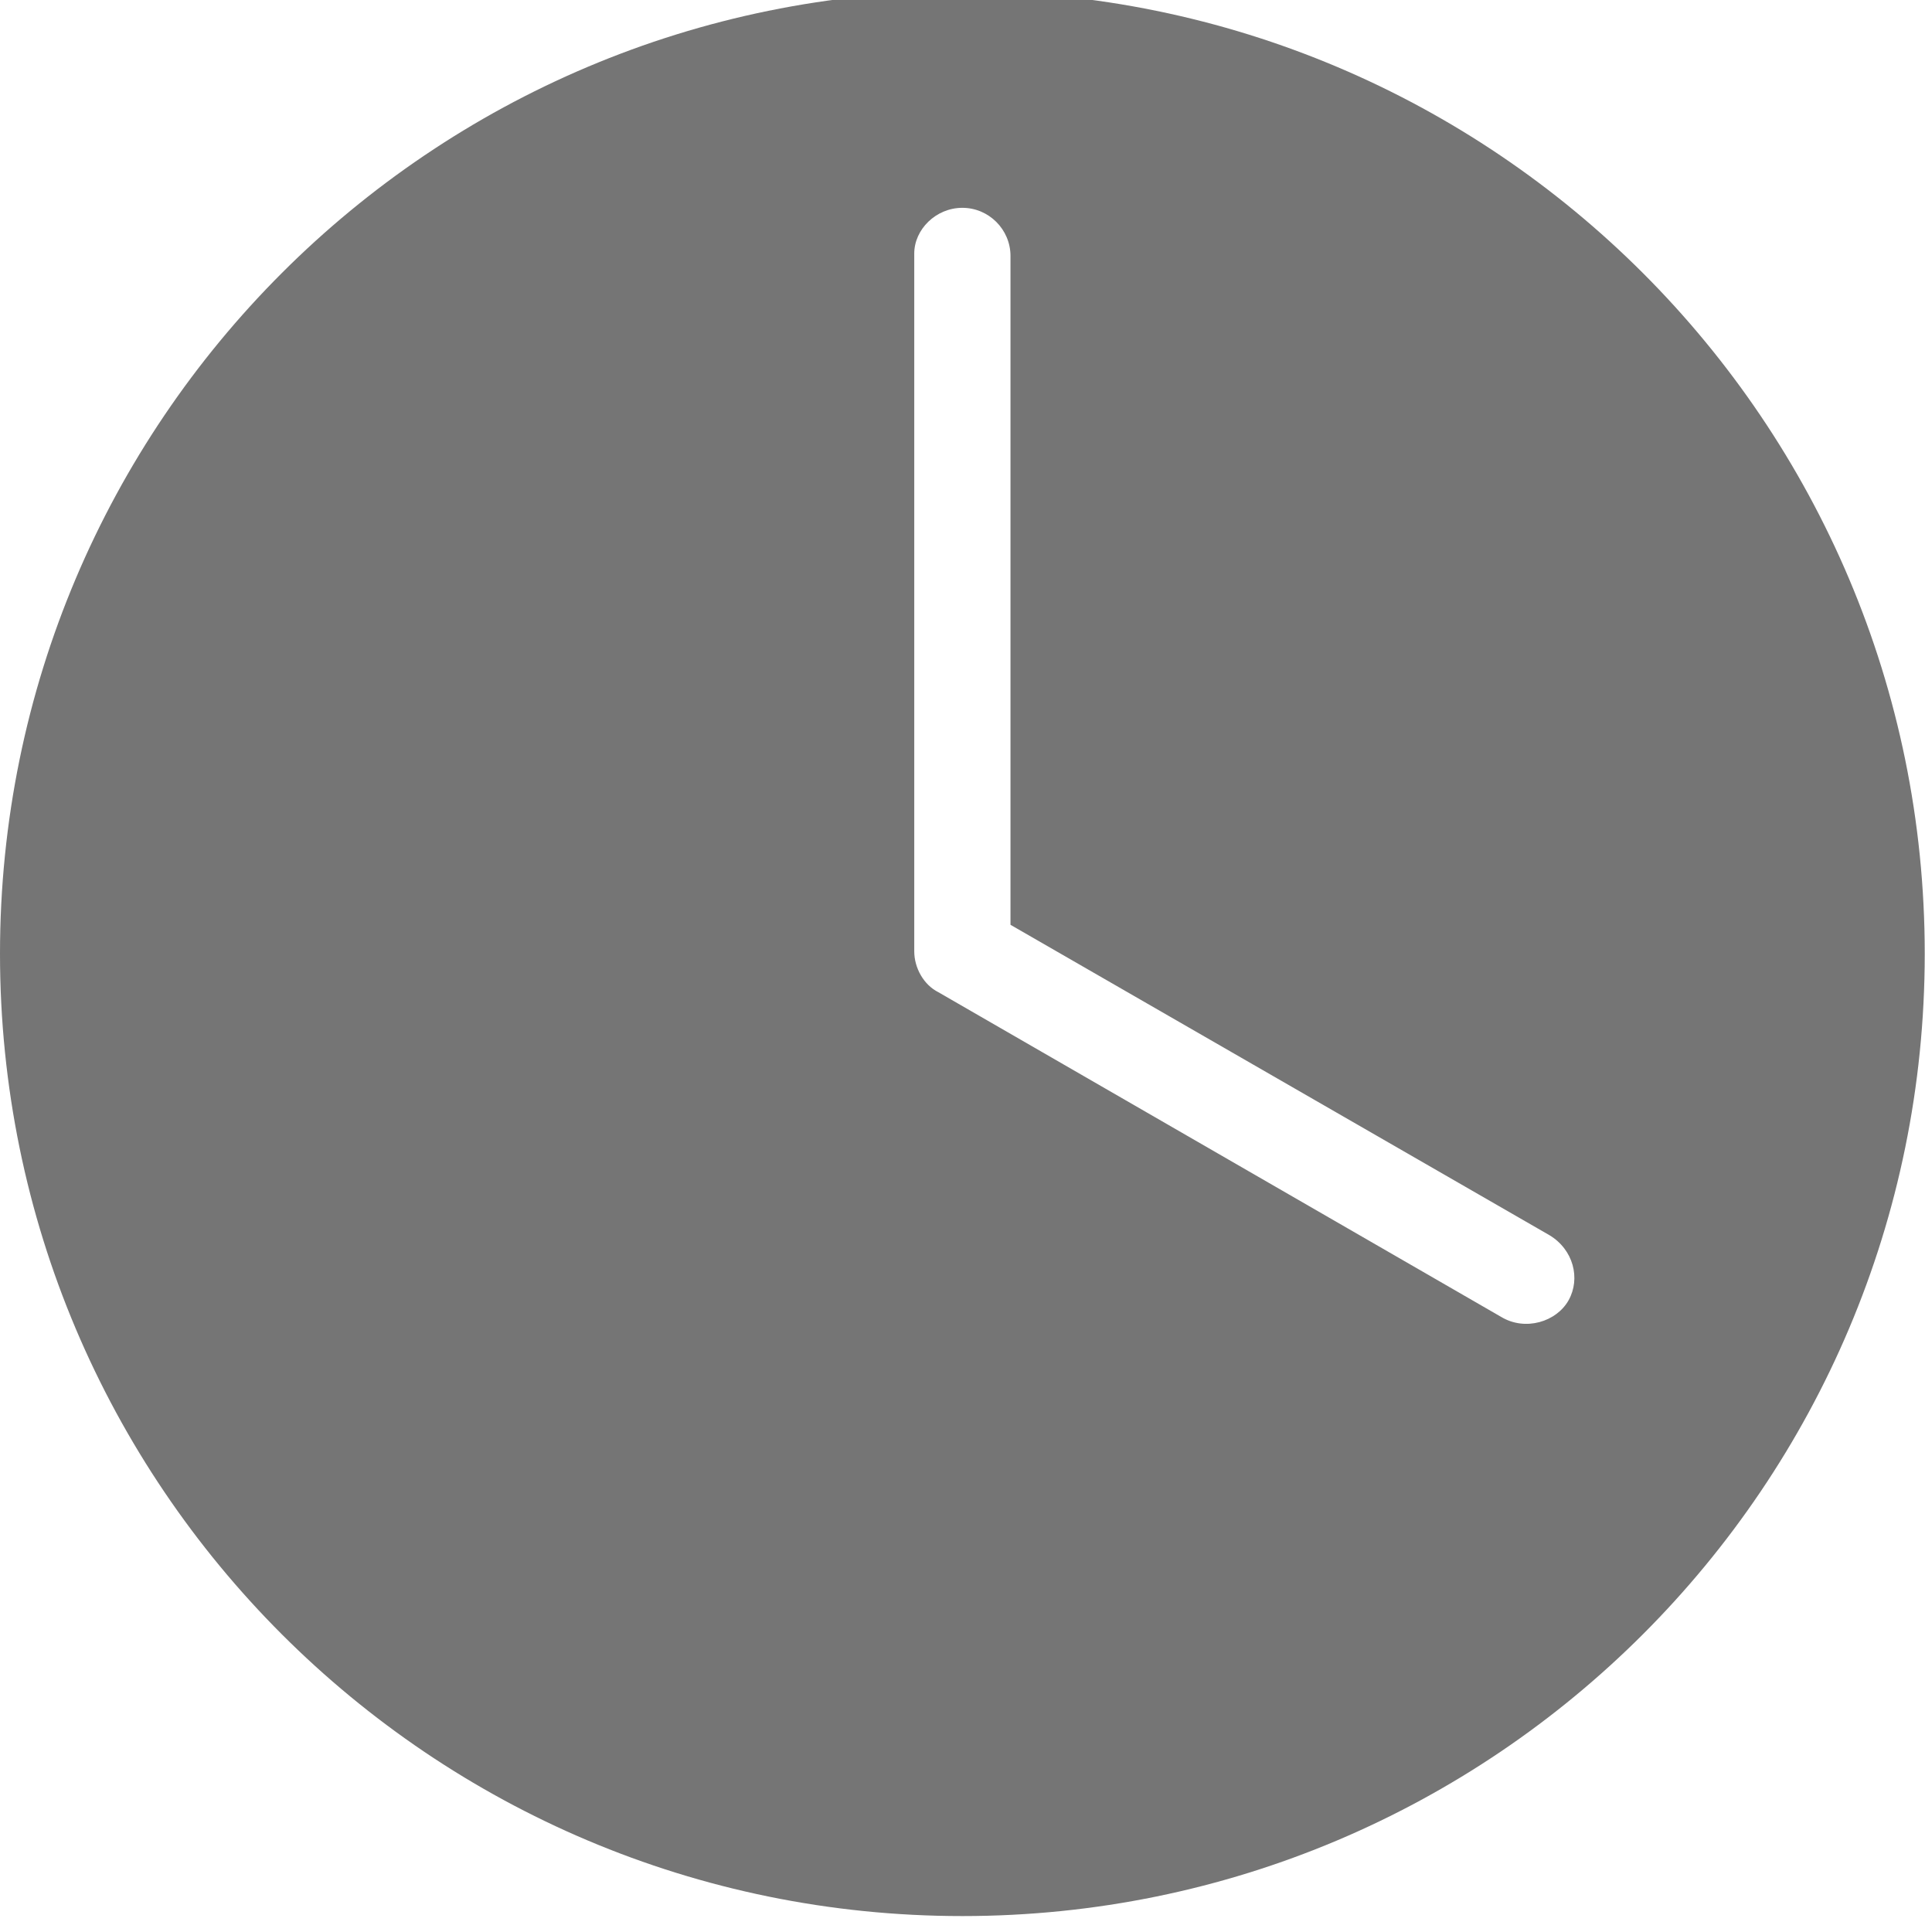
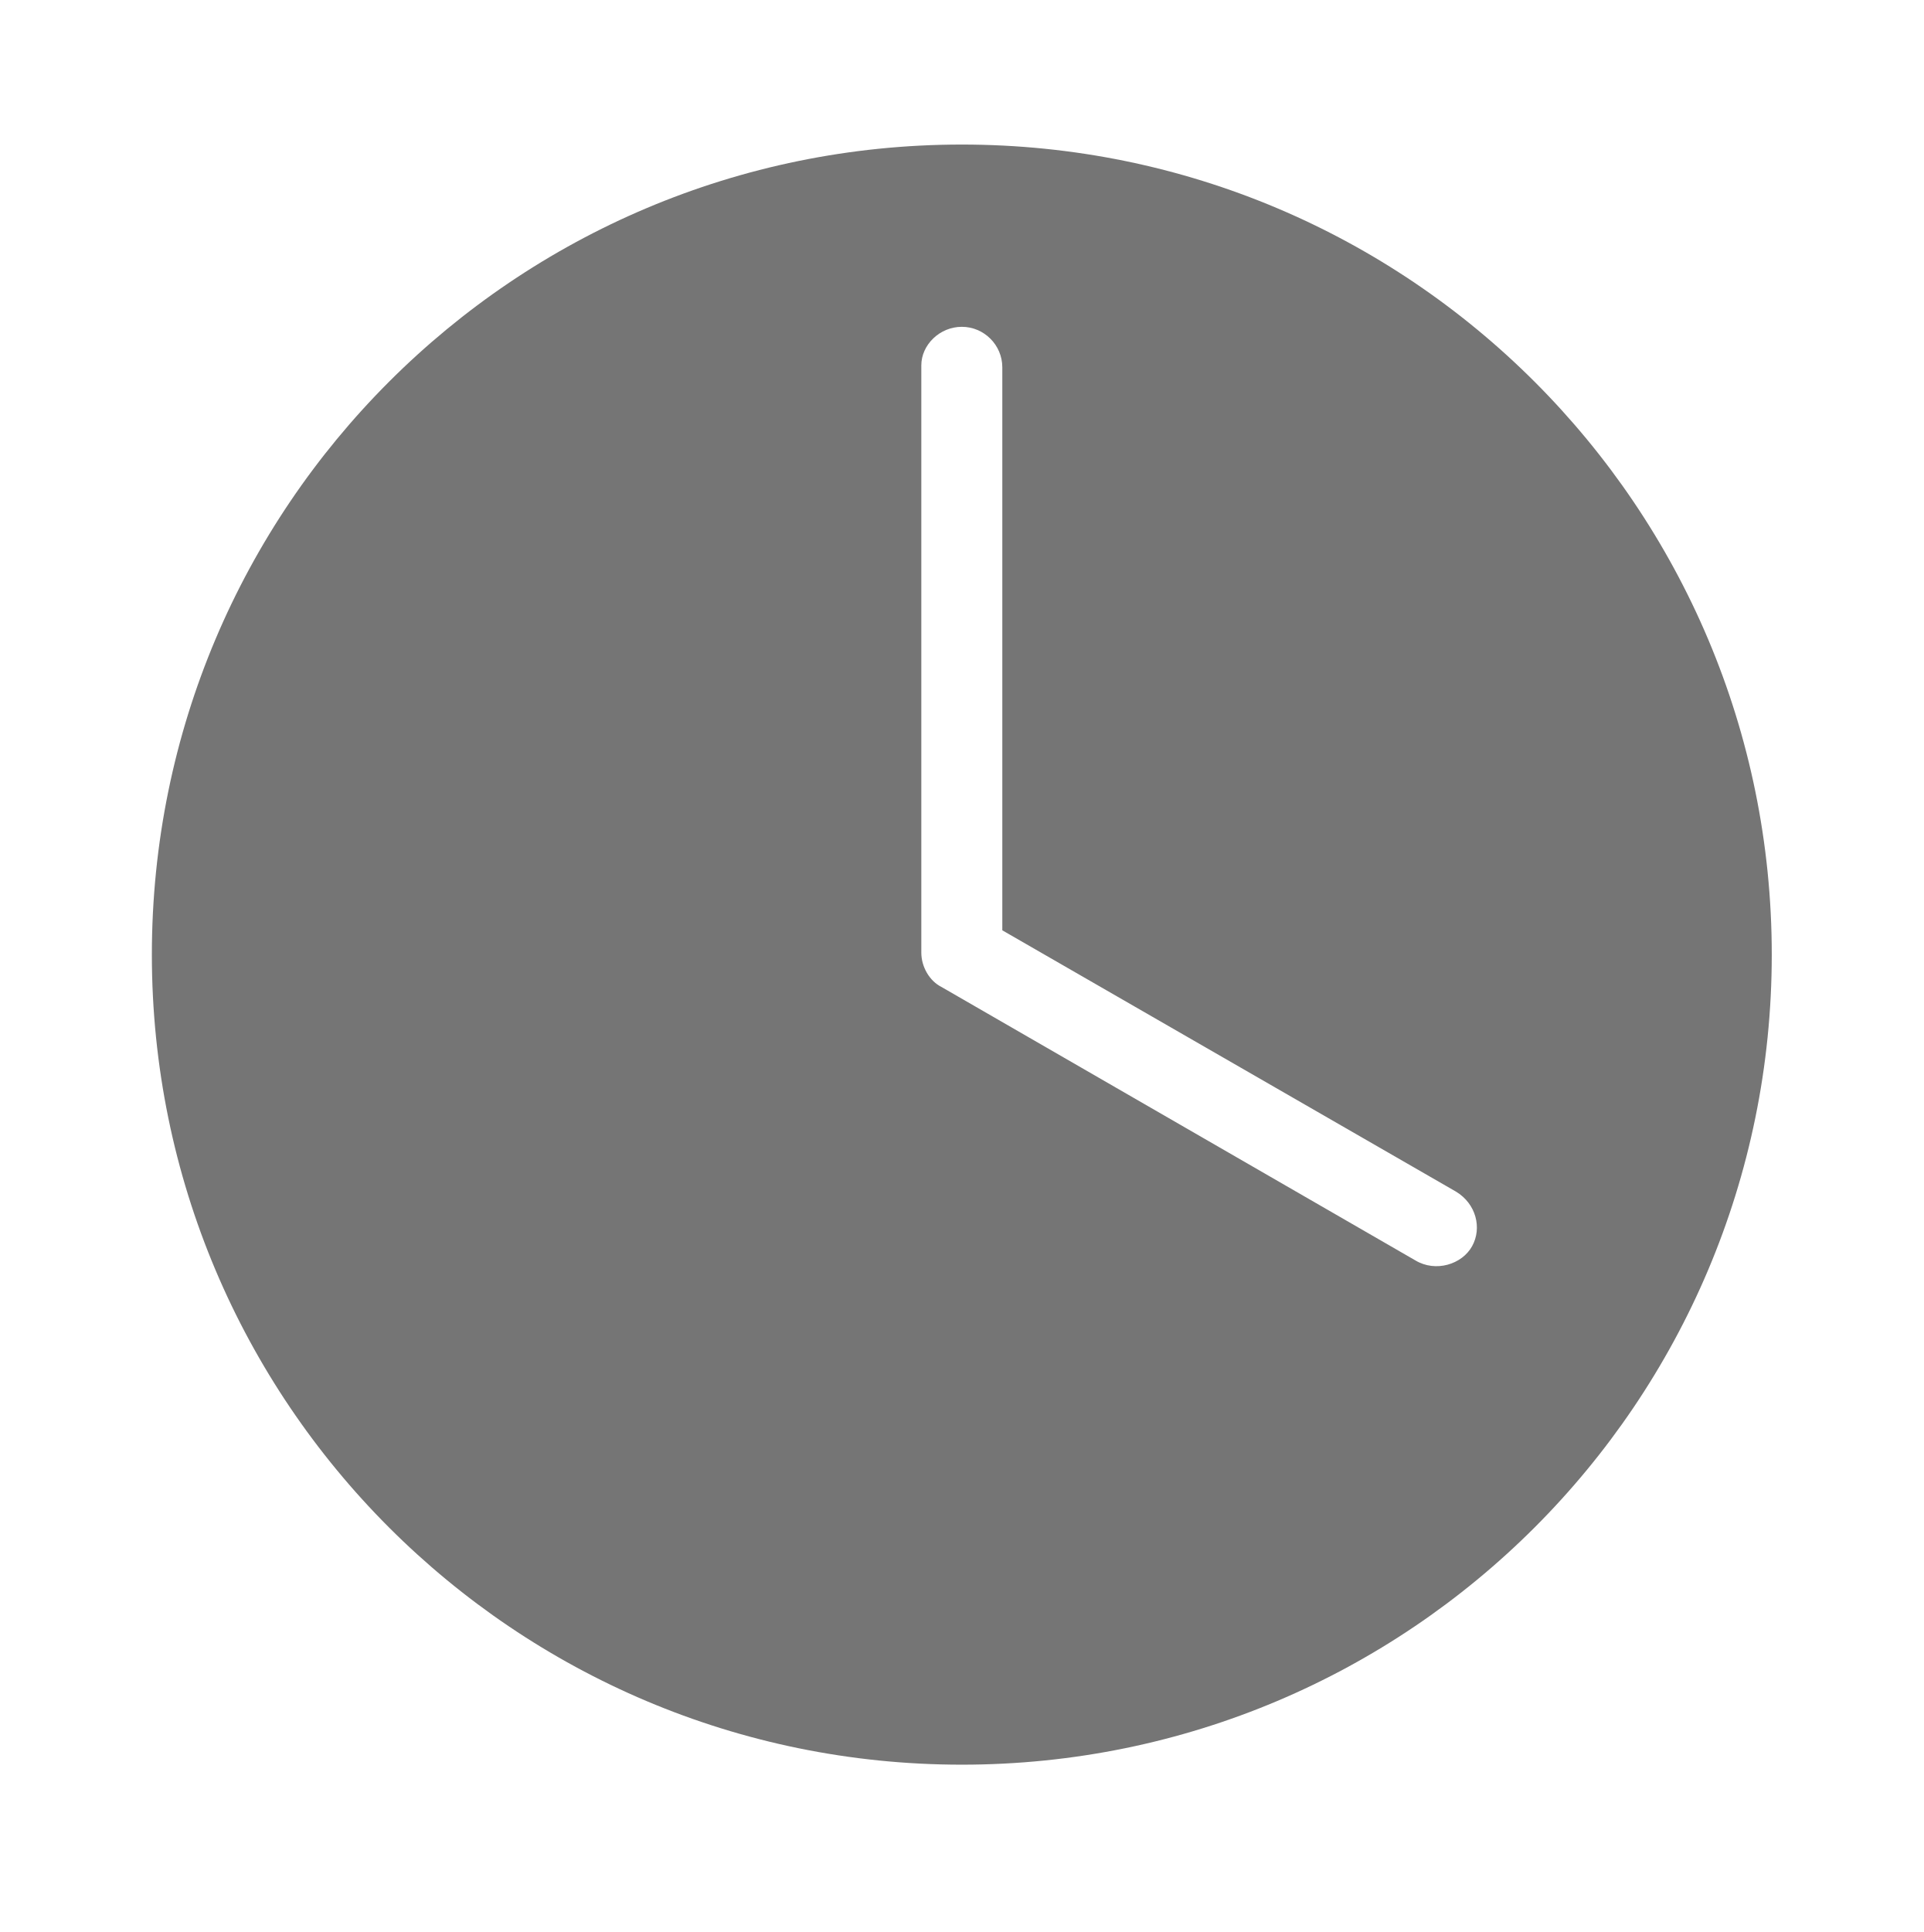
- <svg xmlns="http://www.w3.org/2000/svg" version="1.1" id="Layer_1" x="0px" y="0px" viewBox="0 0 80 80.3" style="enable-background:new 0 0 80 80.3;" xml:space="preserve">
+ <svg xmlns="http://www.w3.org/2000/svg" version="1.1" id="Layer_1" x="0px" y="0px" viewBox="0 0 95 95.4" style="enable-background:new 0 0 95 95.4;" xml:space="preserve">
  <style type="text/css">
	.st0{fill:#757575;}
</style>
  <g transform="translate(0,-952.3622)">
-     <path class="st0" d="M40,952c-22.1,0-40,17.9-40,40s17.9,40,40,40s40-17.9,40-40S62.1,952,40,952z M40,961c1.1,0,2,0.9,2,2v27.8   l22.4,12.9c1,0.6,1.3,1.8,0.8,2.7s-1.8,1.3-2.8,0.7c-7.8-4.5-15.6-9-23.4-13.5c-0.6-0.3-1-1-1-1.7v-29C38,961.9,38.9,961,40,961   L40,961z" />
+     <path class="st0" d="M47.5,959.5c-22.1,0-40,17.9-40,40s17.9,40,40,40s40-17.9,40-40S69.6,959.5,47.5,959.5z M47.5,968.5   c1.1,0,2,0.9,2,2v27.8l22.4,12.9c1,0.6,1.3,1.8,0.8,2.7s-1.8,1.3-2.8,0.7c-7.8-4.5-15.6-9-23.4-13.5c-0.6-0.3-1-1-1-1.7v-29   C45.5,969.4,46.4,968.5,47.5,968.5L47.5,968.5z" />
  </g>
</svg>
